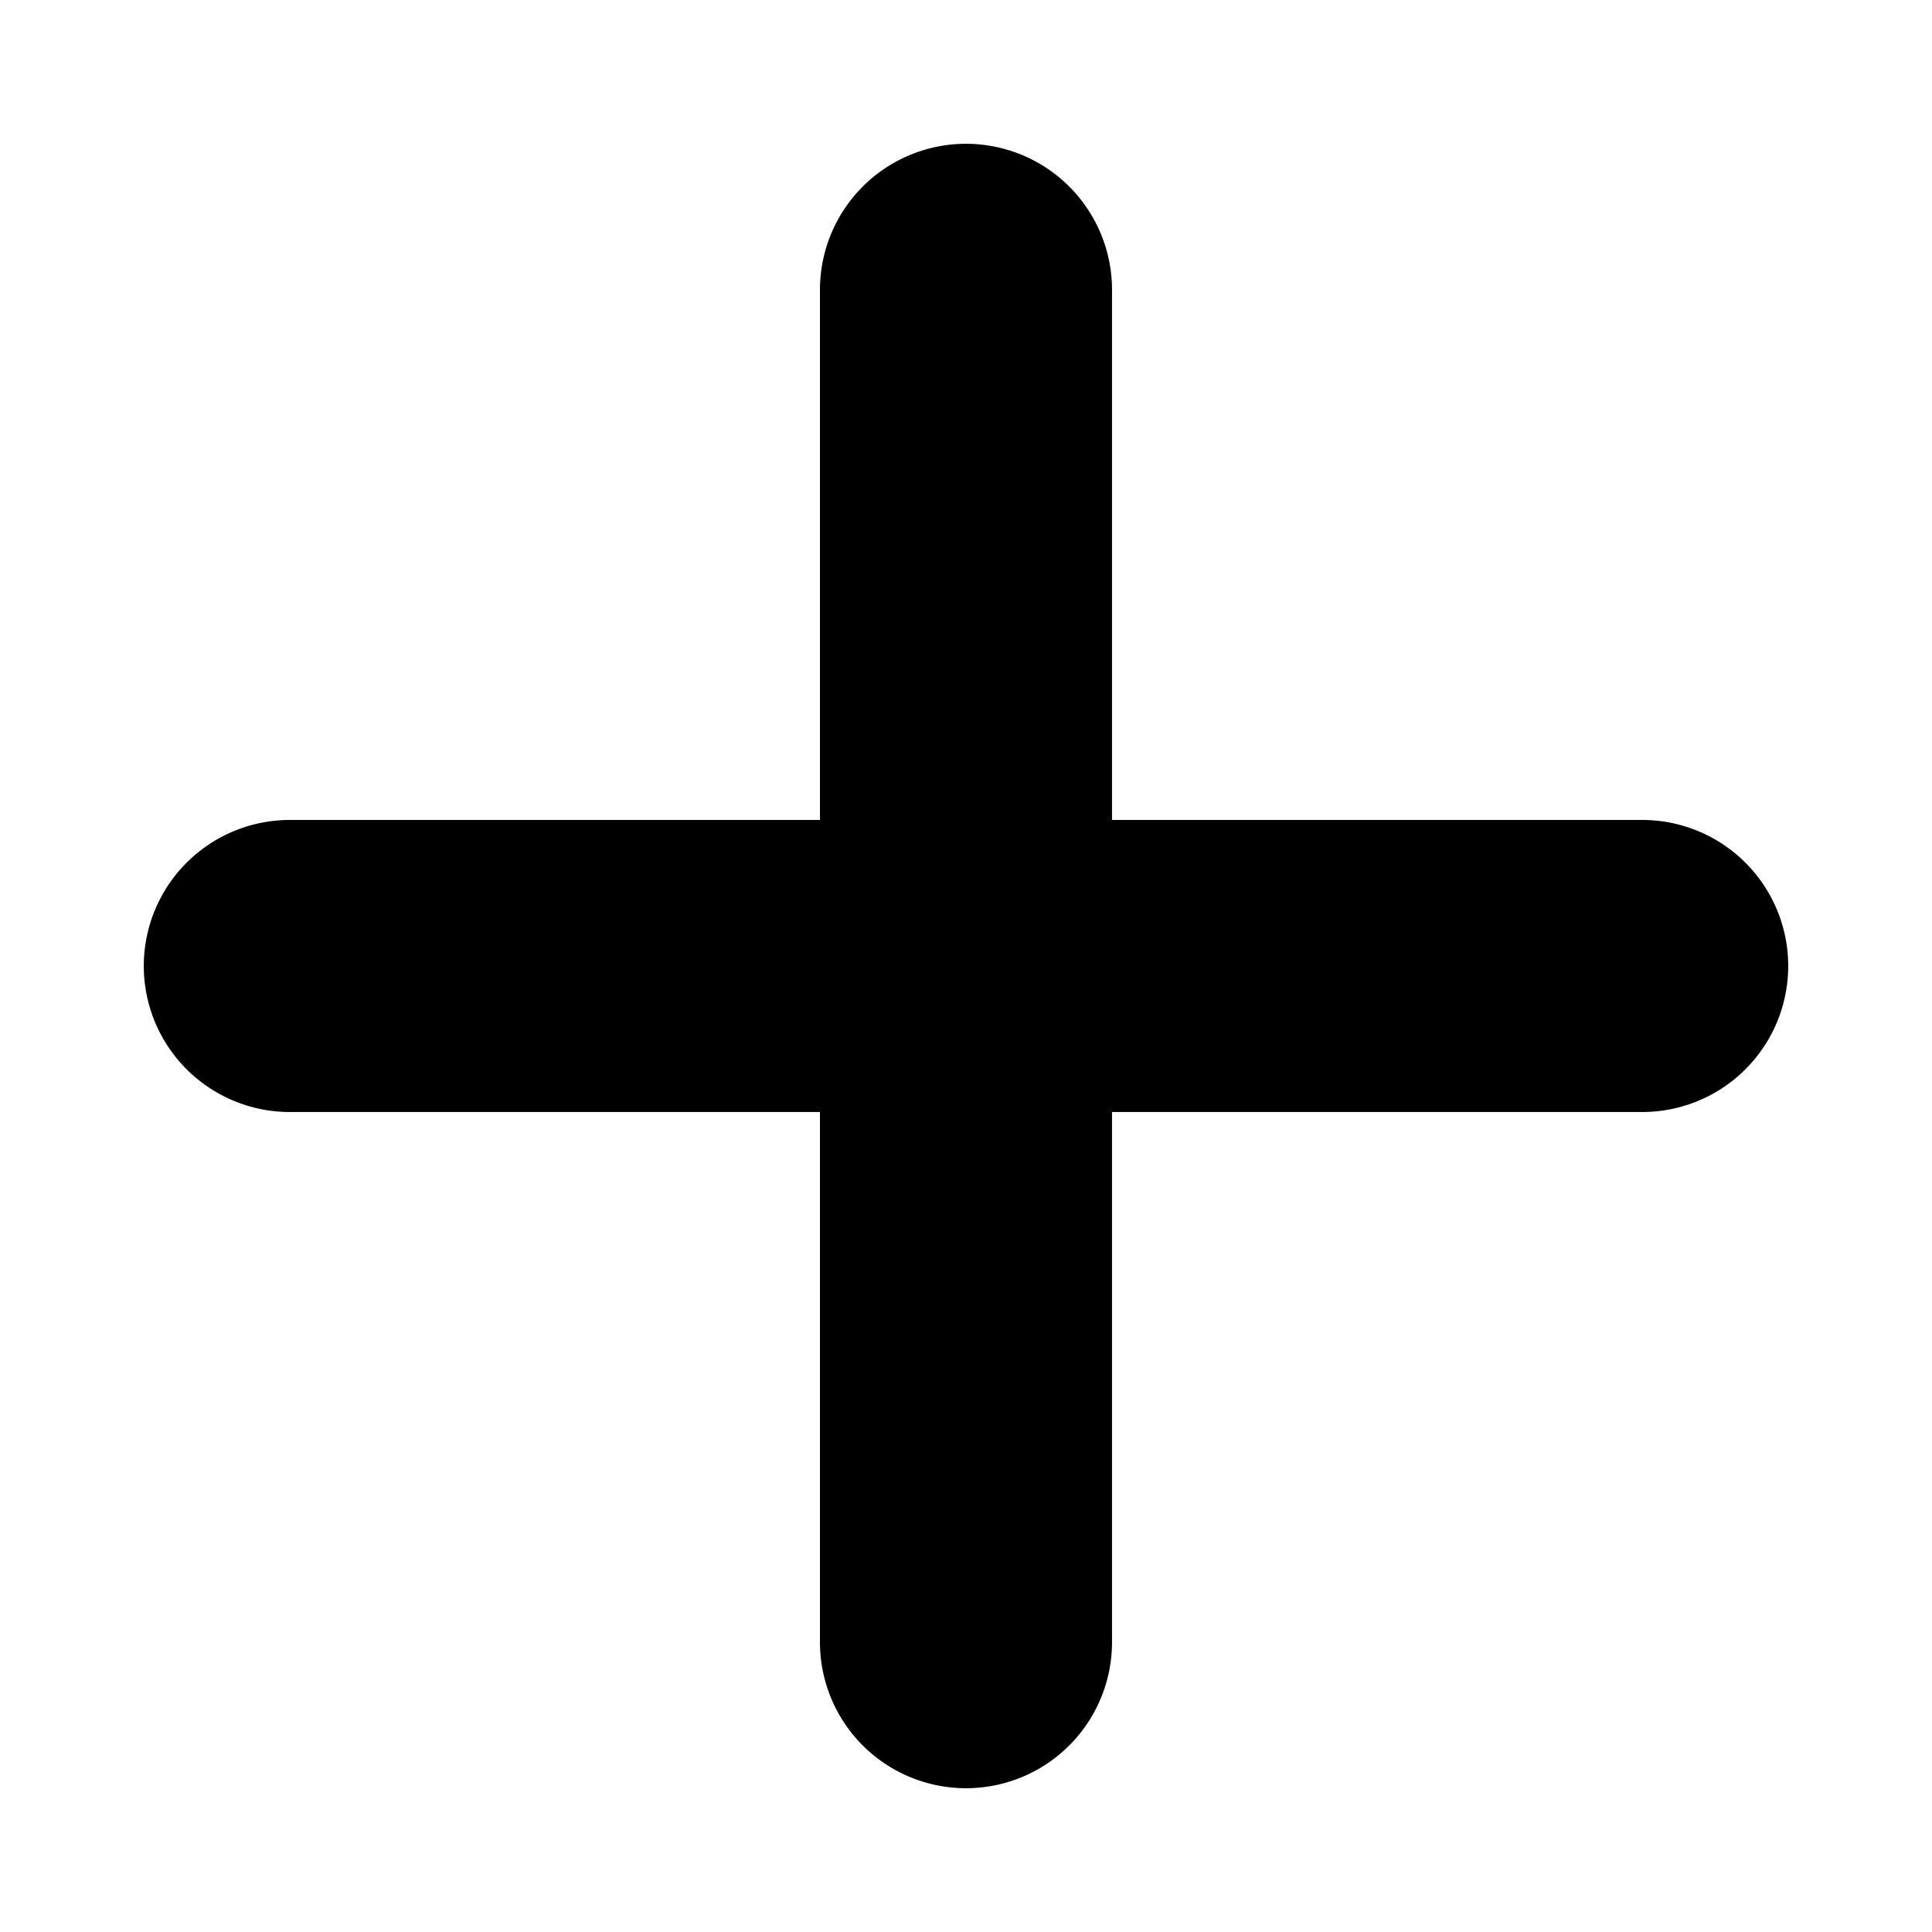
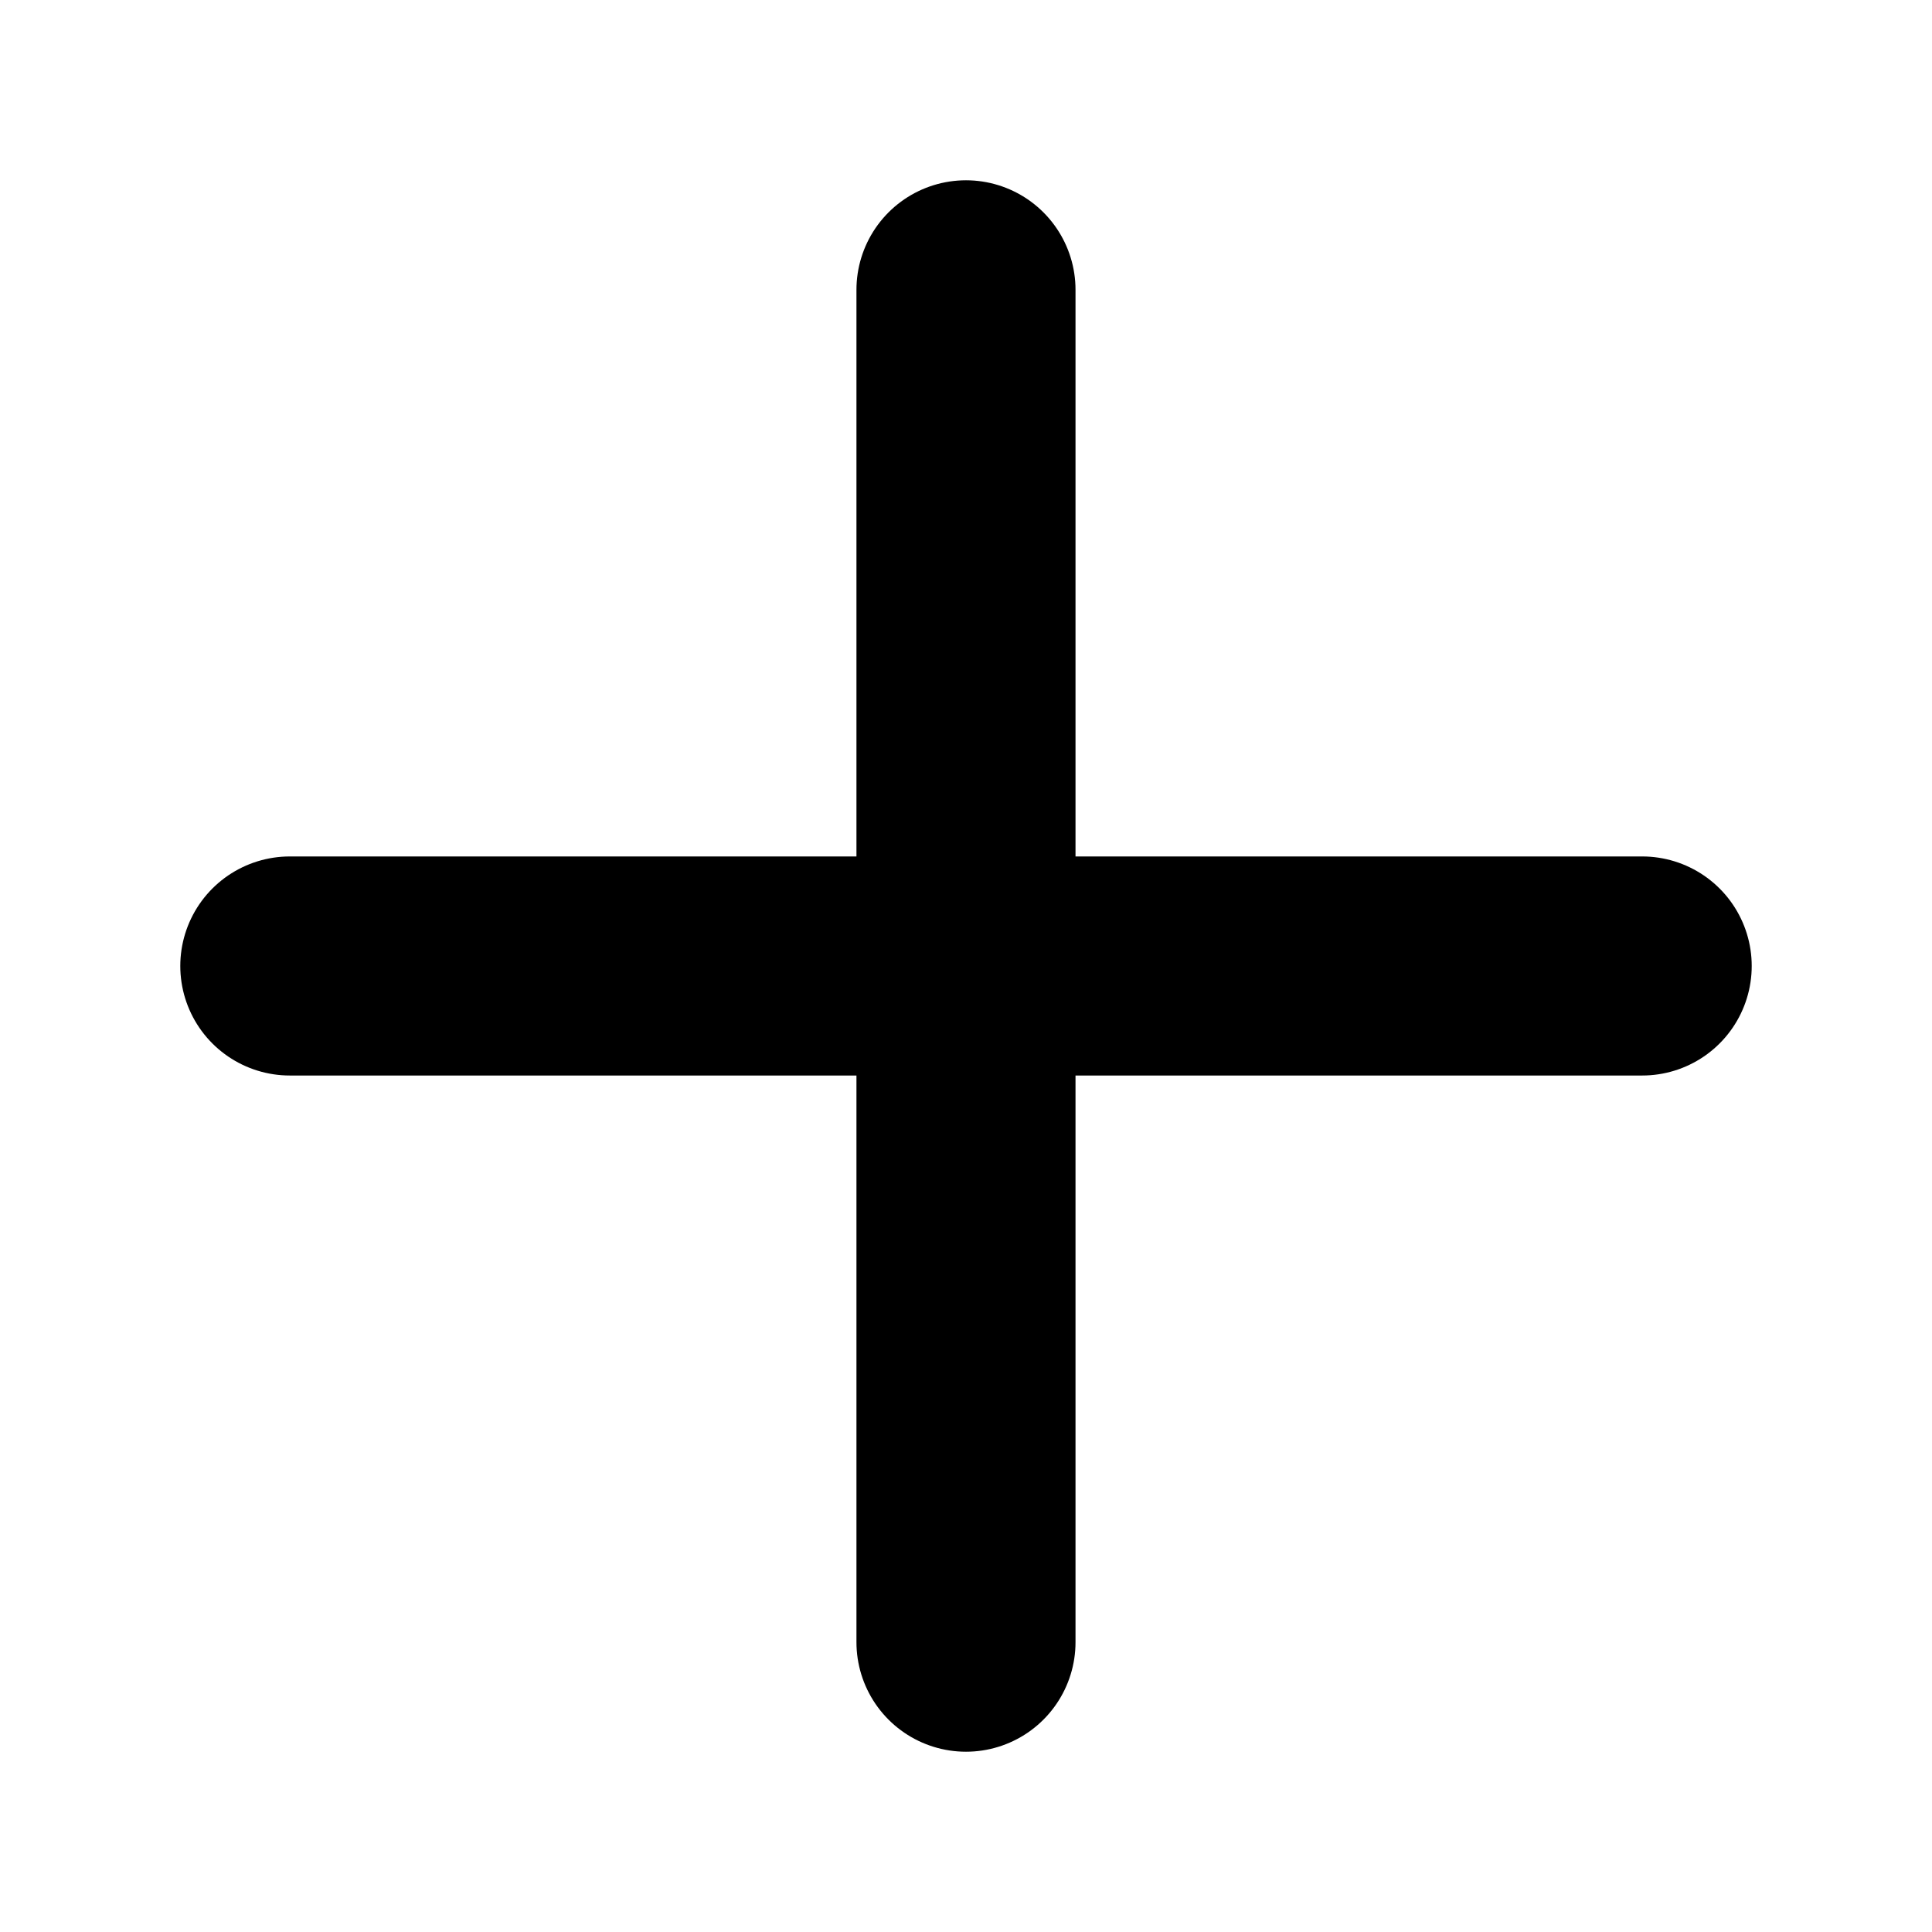
<svg xmlns="http://www.w3.org/2000/svg" width="200" height="200" viewBox="0 0 52.917 52.917" version="1.1" id="svg8">
  <defs id="defs2" />
  <g id="layer1">
-     <path style="fill:none;stroke:#000000;stroke-width:8;stroke-linecap:round;stroke-linejoin:miter;stroke-miterlimit:4;stroke-dasharray:none;stroke-opacity:1" d="M 7.938,26.458 H 44.979" id="path835" />
-     <path style="fill:none;stroke:#000000;stroke-width:8;stroke-linecap:round;stroke-linejoin:miter;stroke-miterlimit:4;stroke-dasharray:none;stroke-opacity:1" d="M 26.458,44.979 V 7.938" id="path837" />
+     <path style="fill:none;stroke:#000000;stroke-width:6;stroke-linecap:round;stroke-linejoin:miter;stroke-miterlimit:4;stroke-dasharray:none;stroke-opacity:1" d="M 7.938,26.458 H 44.979" id="path835" />
+     <path style="fill:none;stroke:#000000;stroke-width:6;stroke-linecap:round;stroke-linejoin:miter;stroke-miterlimit:4;stroke-dasharray:none;stroke-opacity:1" d="M 26.458,44.979 V 7.938" id="path837" />
  </g>
</svg>
